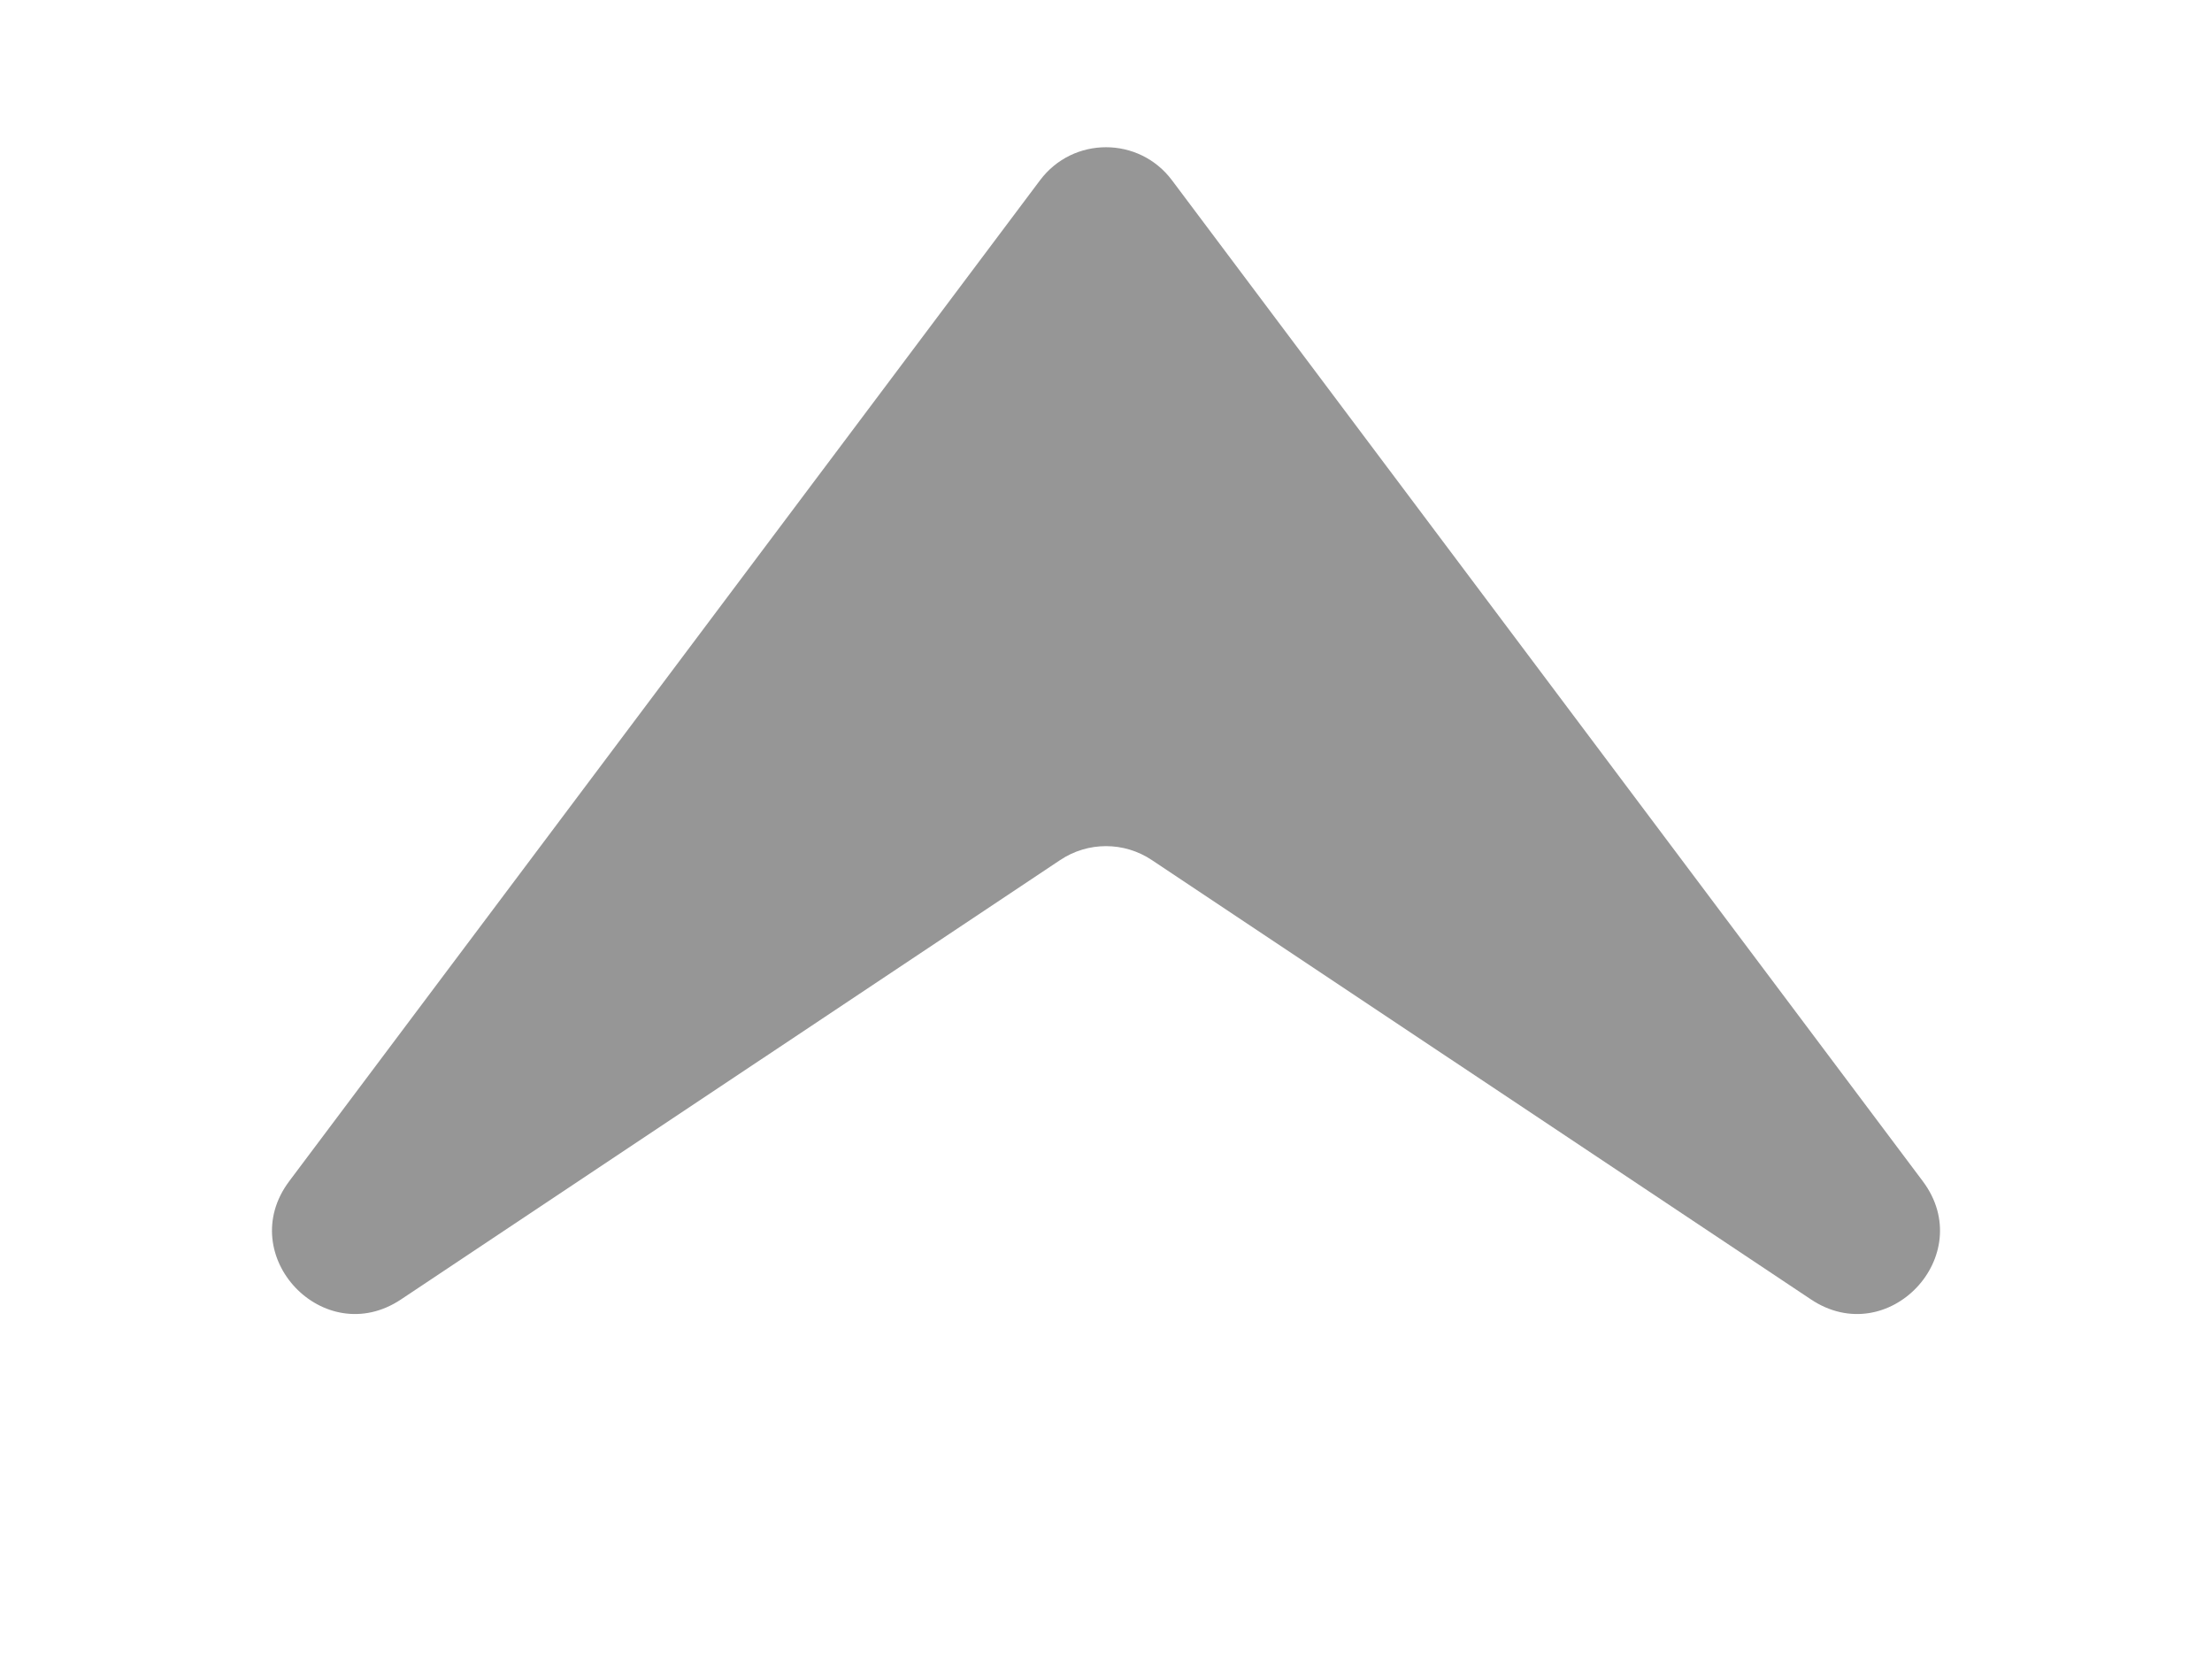
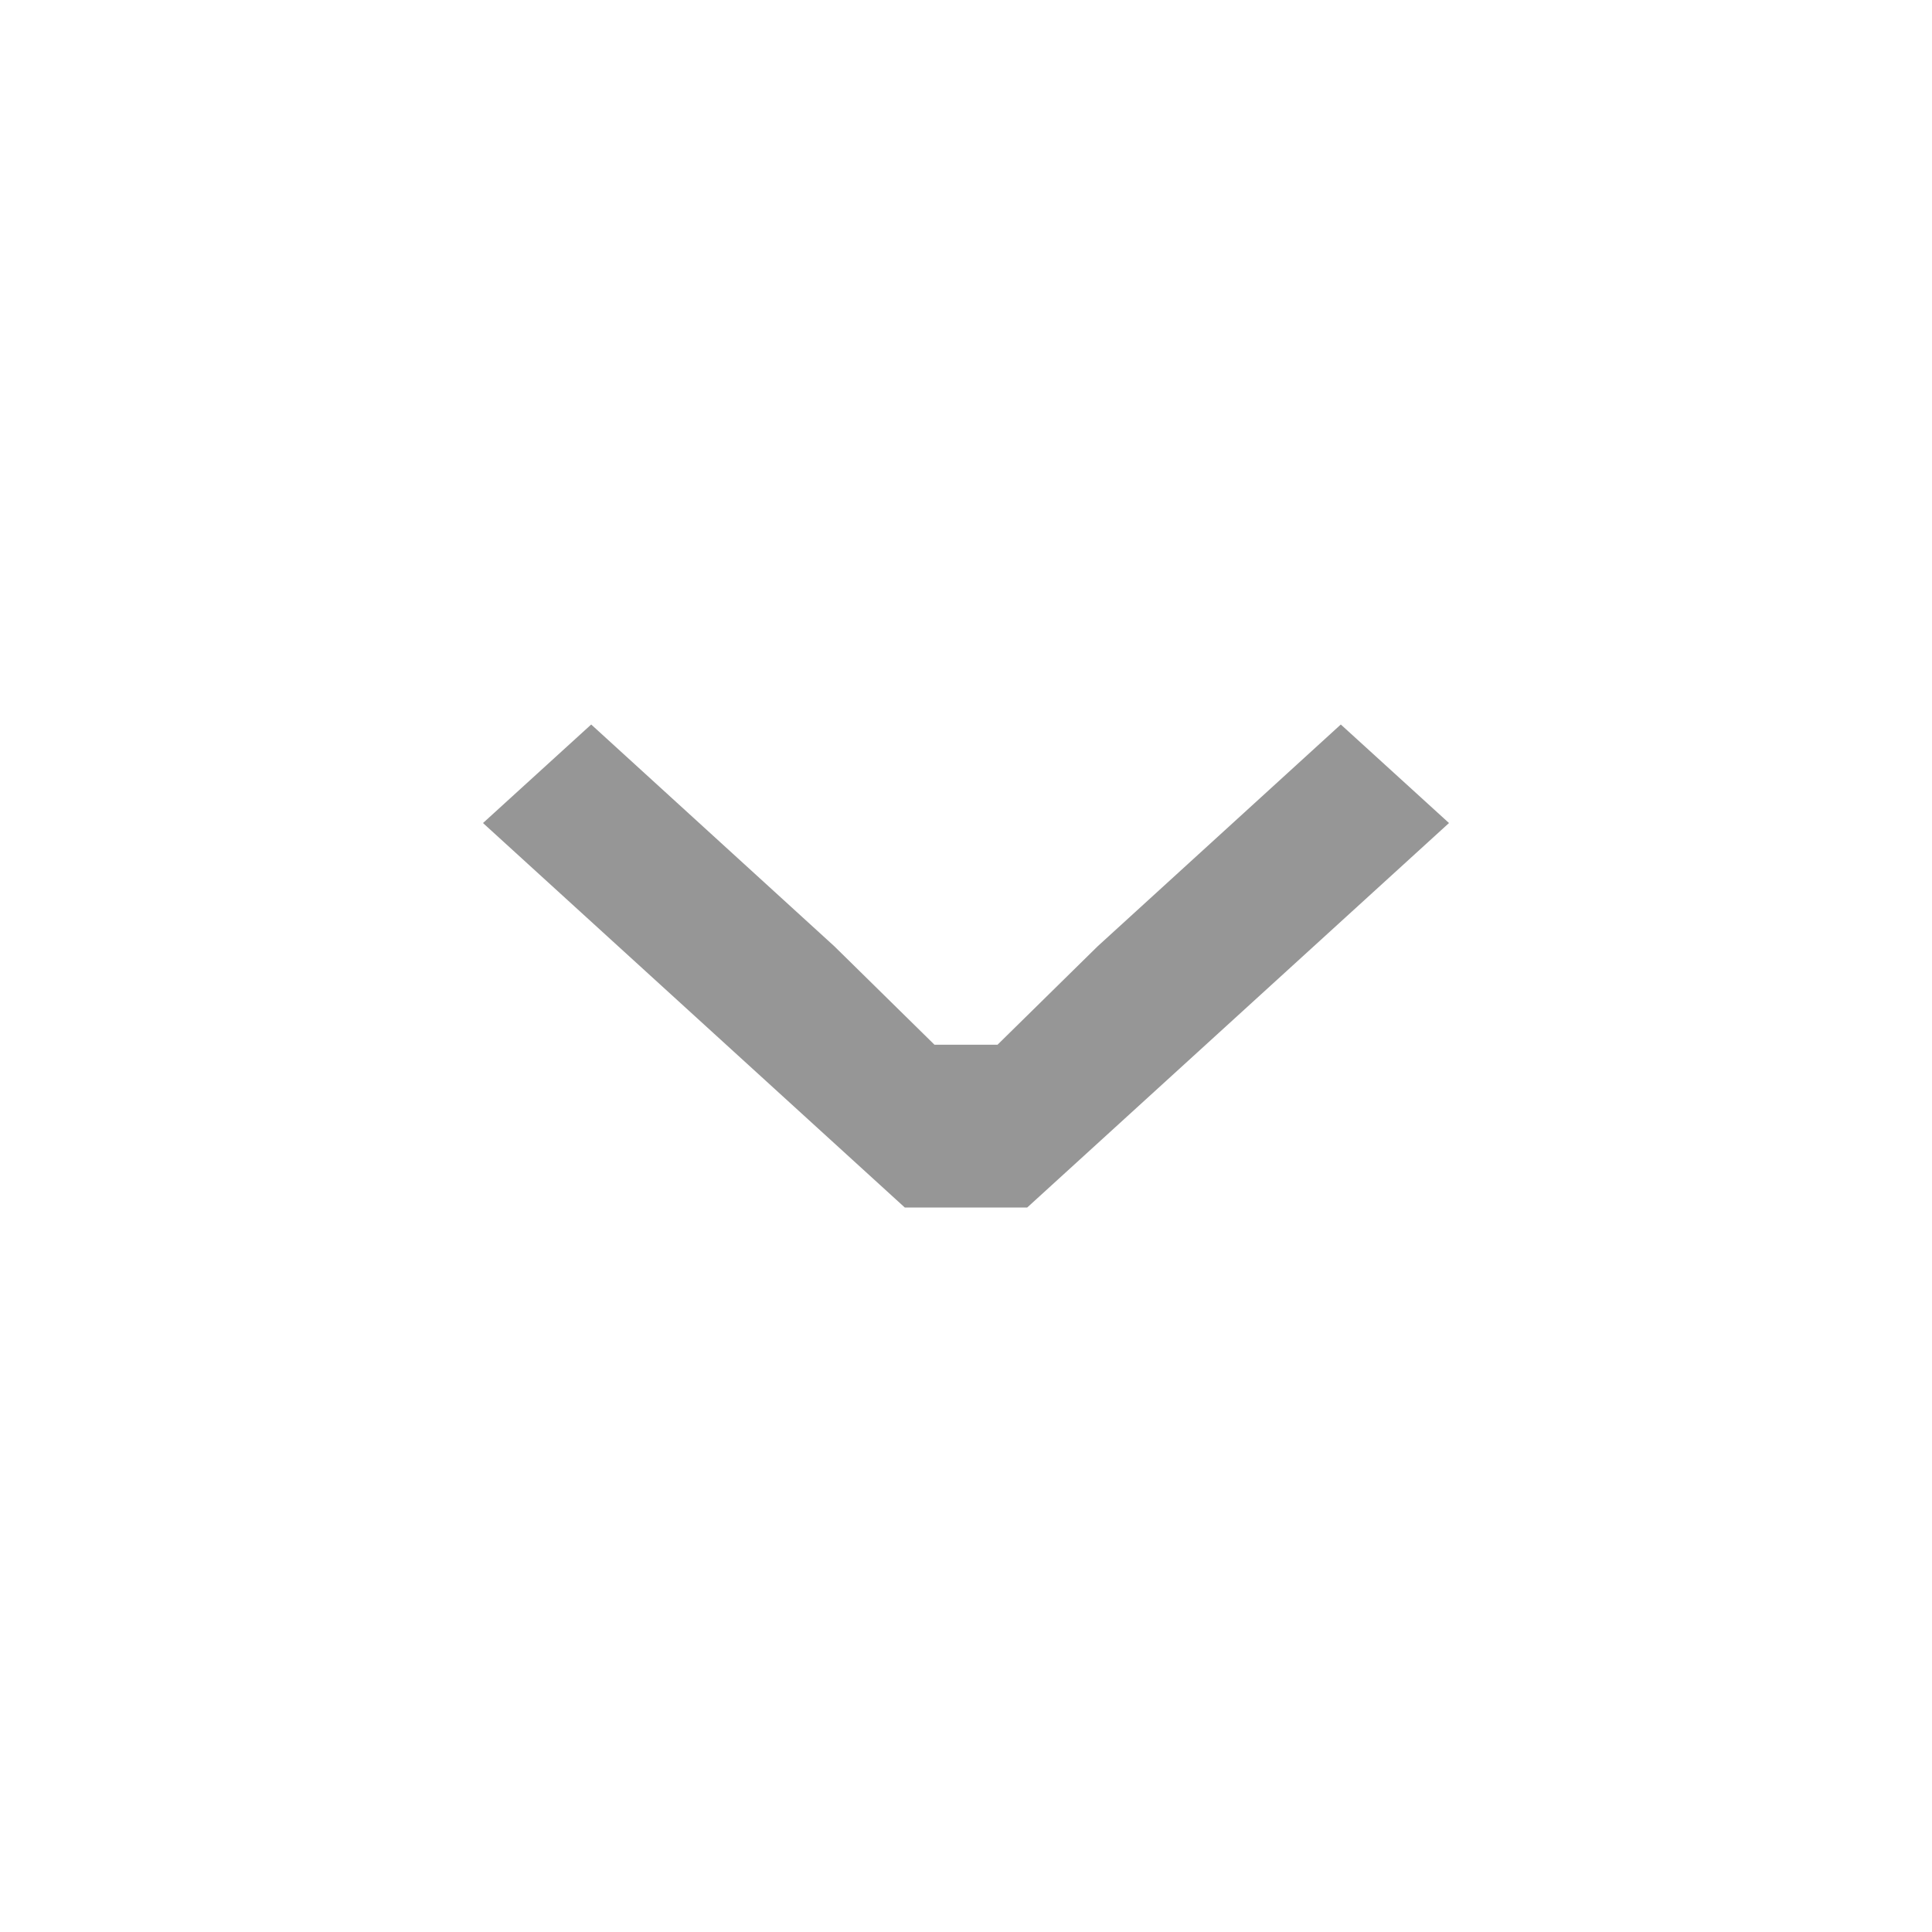
- <svg xmlns="http://www.w3.org/2000/svg" width="12" height="9" viewBox="0 0 12 9" fill="none">
-   <path d="M1.569 6.408L5.642 0.978C5.821 0.739 6.179 0.739 6.358 0.978L10.431 6.408C10.733 6.811 10.243 7.329 9.824 7.049L6.249 4.666C6.098 4.565 5.902 4.565 5.751 4.666L2.176 7.049C1.757 7.329 1.267 6.811 1.569 6.408Z" fill="#969696" />
+ <svg xmlns="http://www.w3.org/2000/svg" width="16" height="16" viewBox="0 0 16 16" fill="none">
+   <path d="M4 6.816L4.896 6L6.91 7.837L7.739 8.652H8H8.261L9.09 7.837L11.104 6L12 6.816L8.507 10H7.493L4 6.816Z" fill="#969696" />
</svg>
